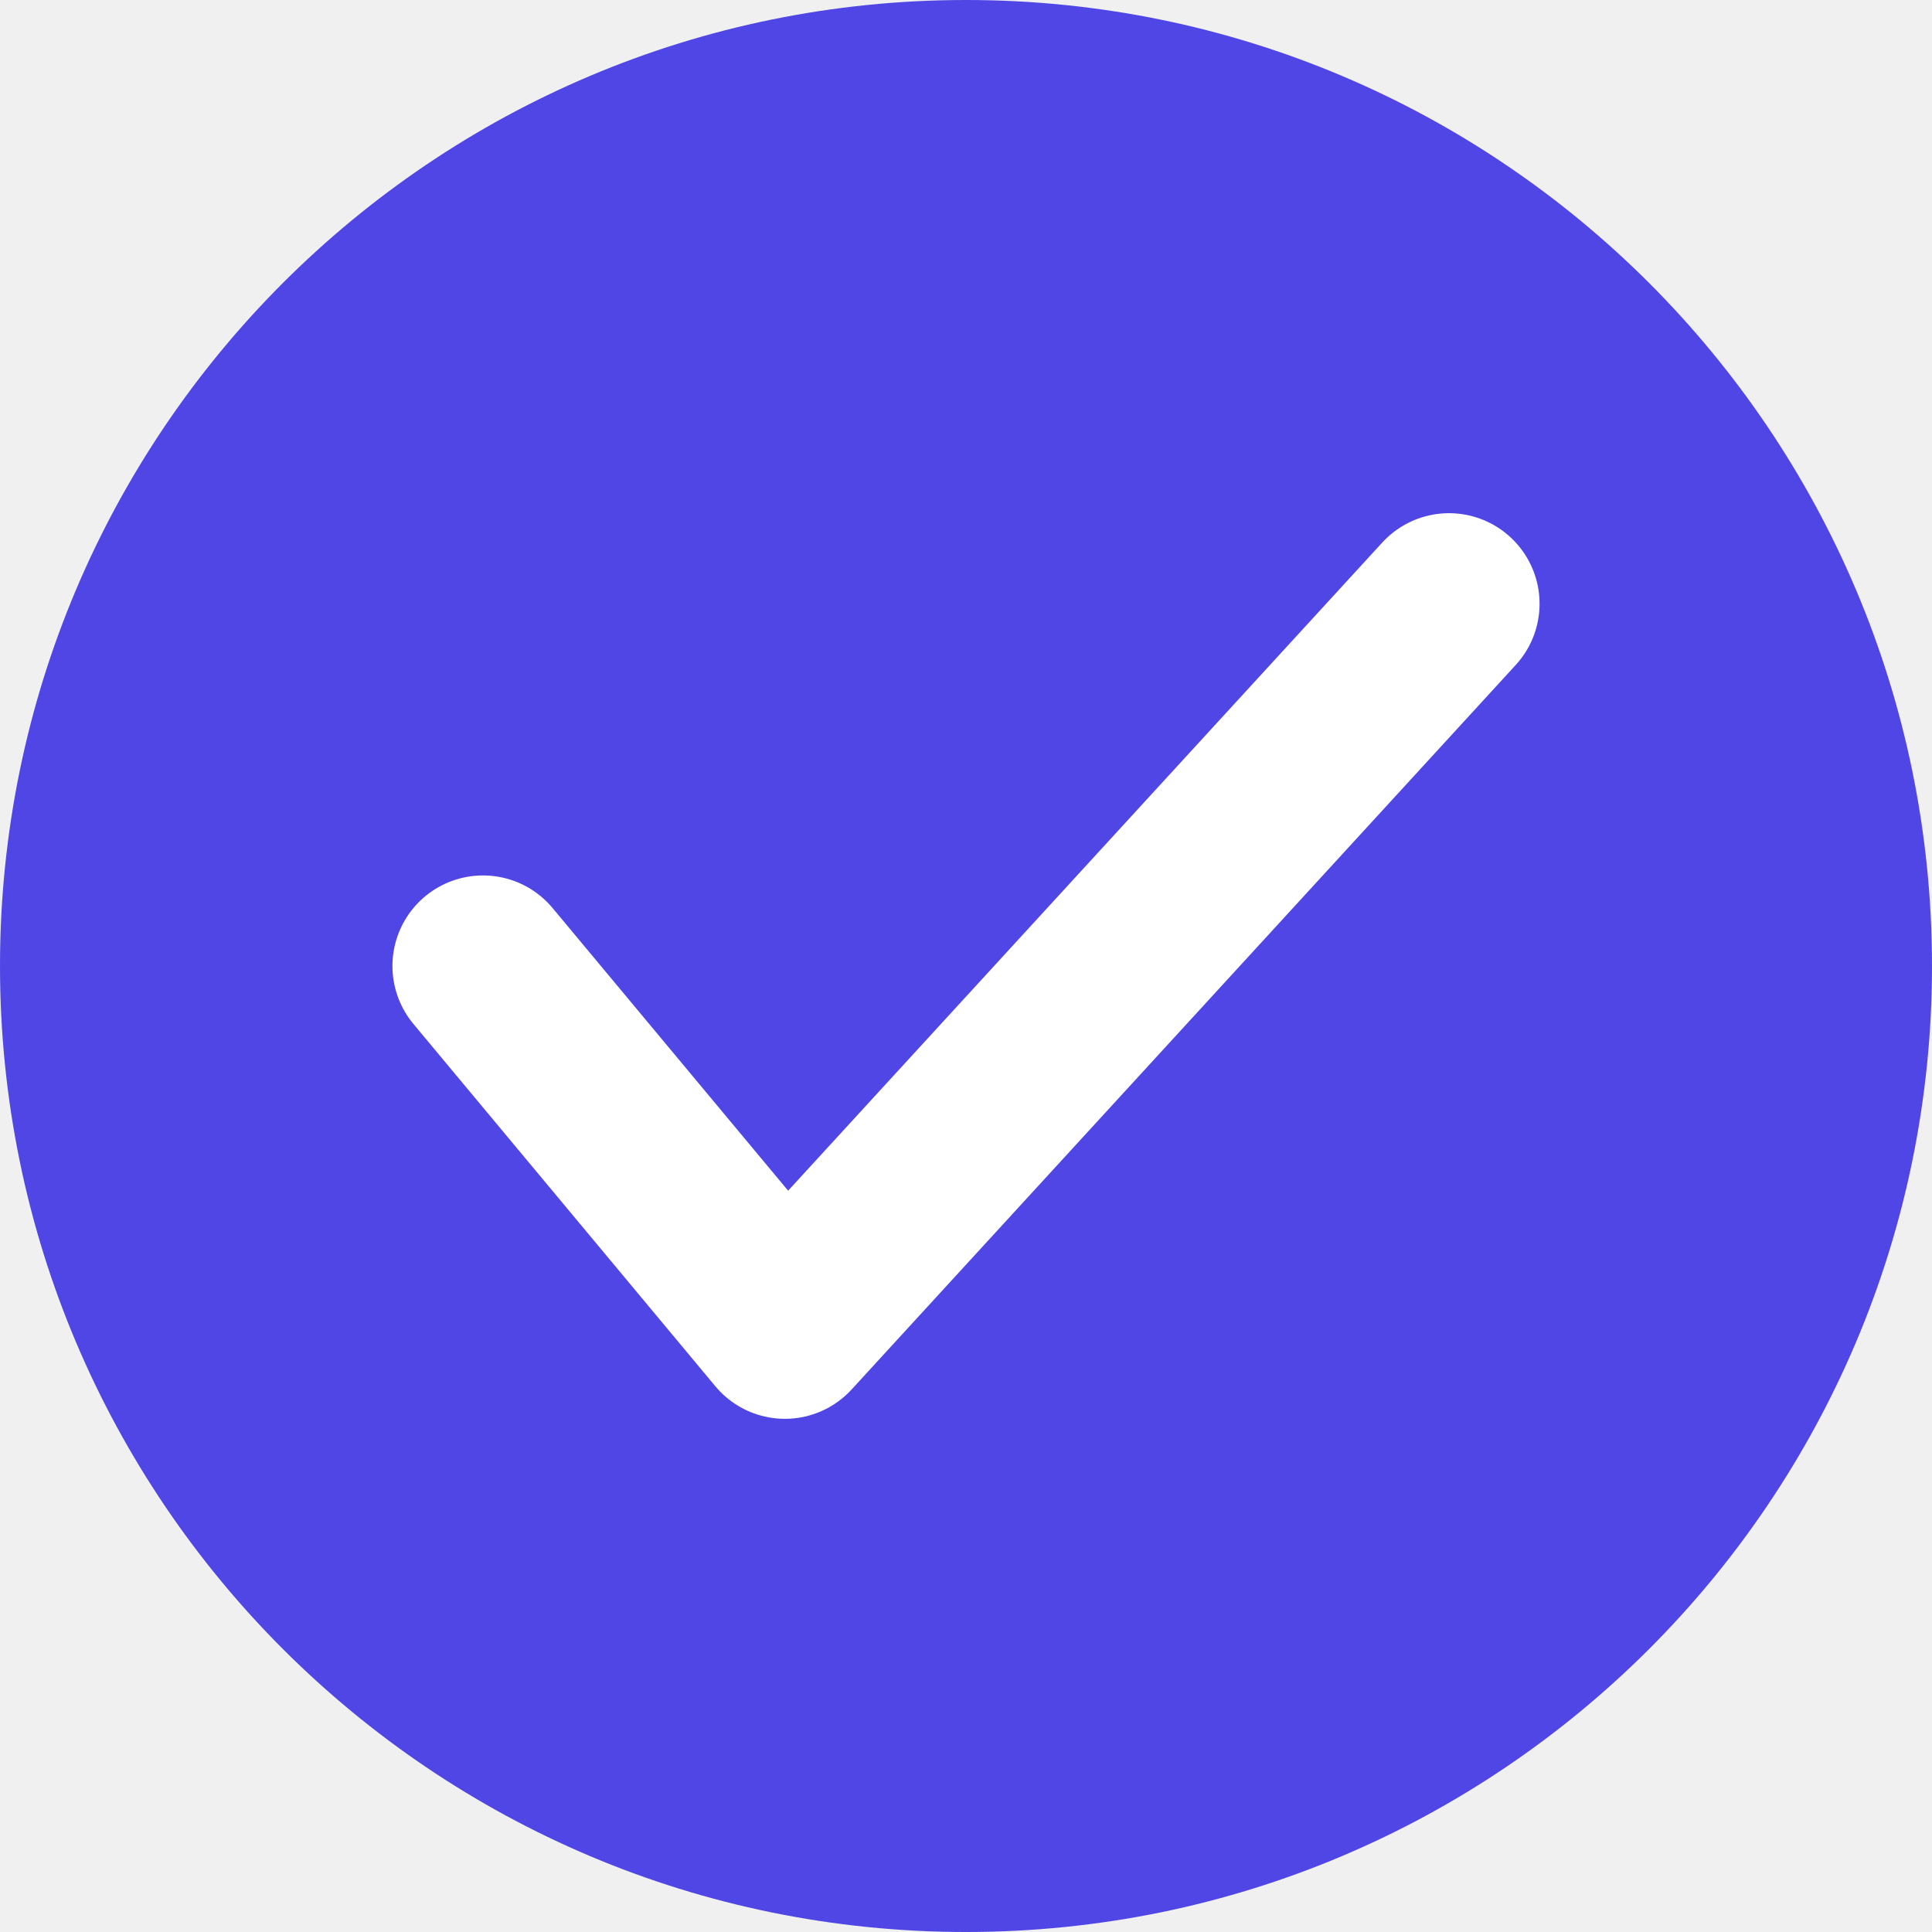
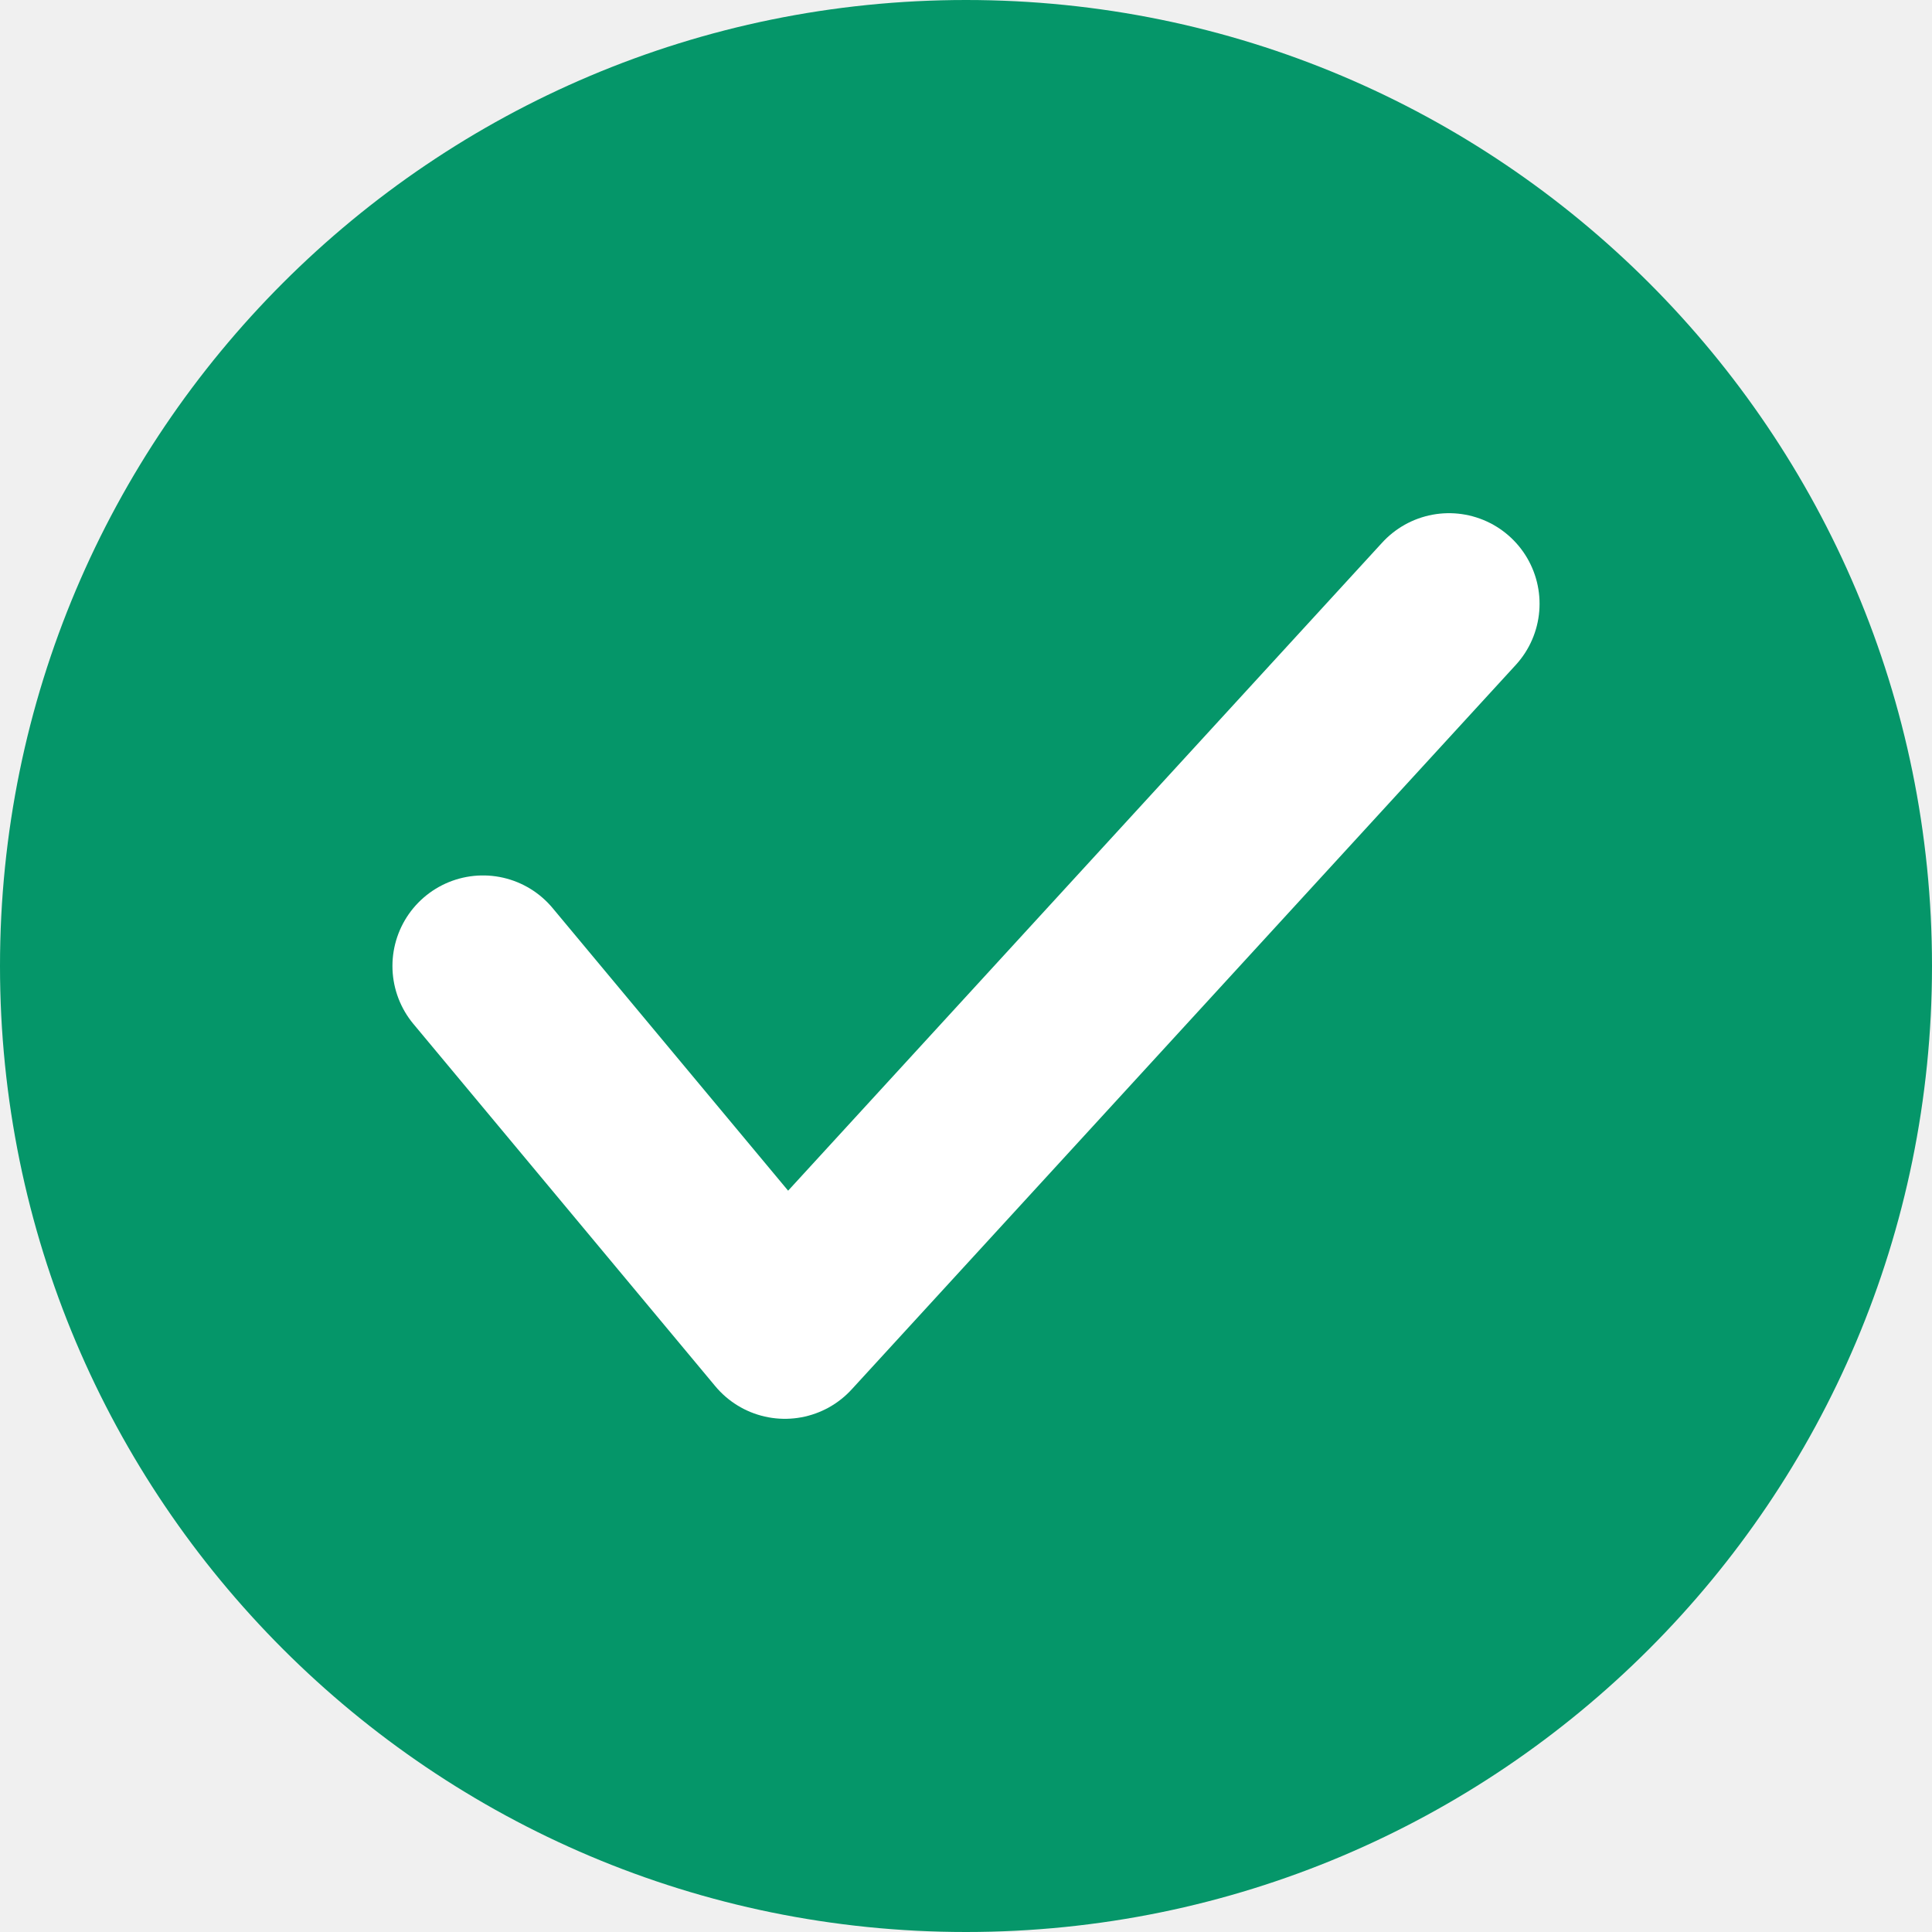
<svg xmlns="http://www.w3.org/2000/svg" viewBox="0 0 32 32">
-   <circle cx="16" cy="16" r="16" fill="#4f46e5" />
+   <circle cx="16" cy="16" r="16" fill="#059669" />
  <polyline points="8,16 13,22 24,10" stroke="white" stroke-width="3" stroke-linecap="round" stroke-linejoin="round" fill="none" />
</svg>
